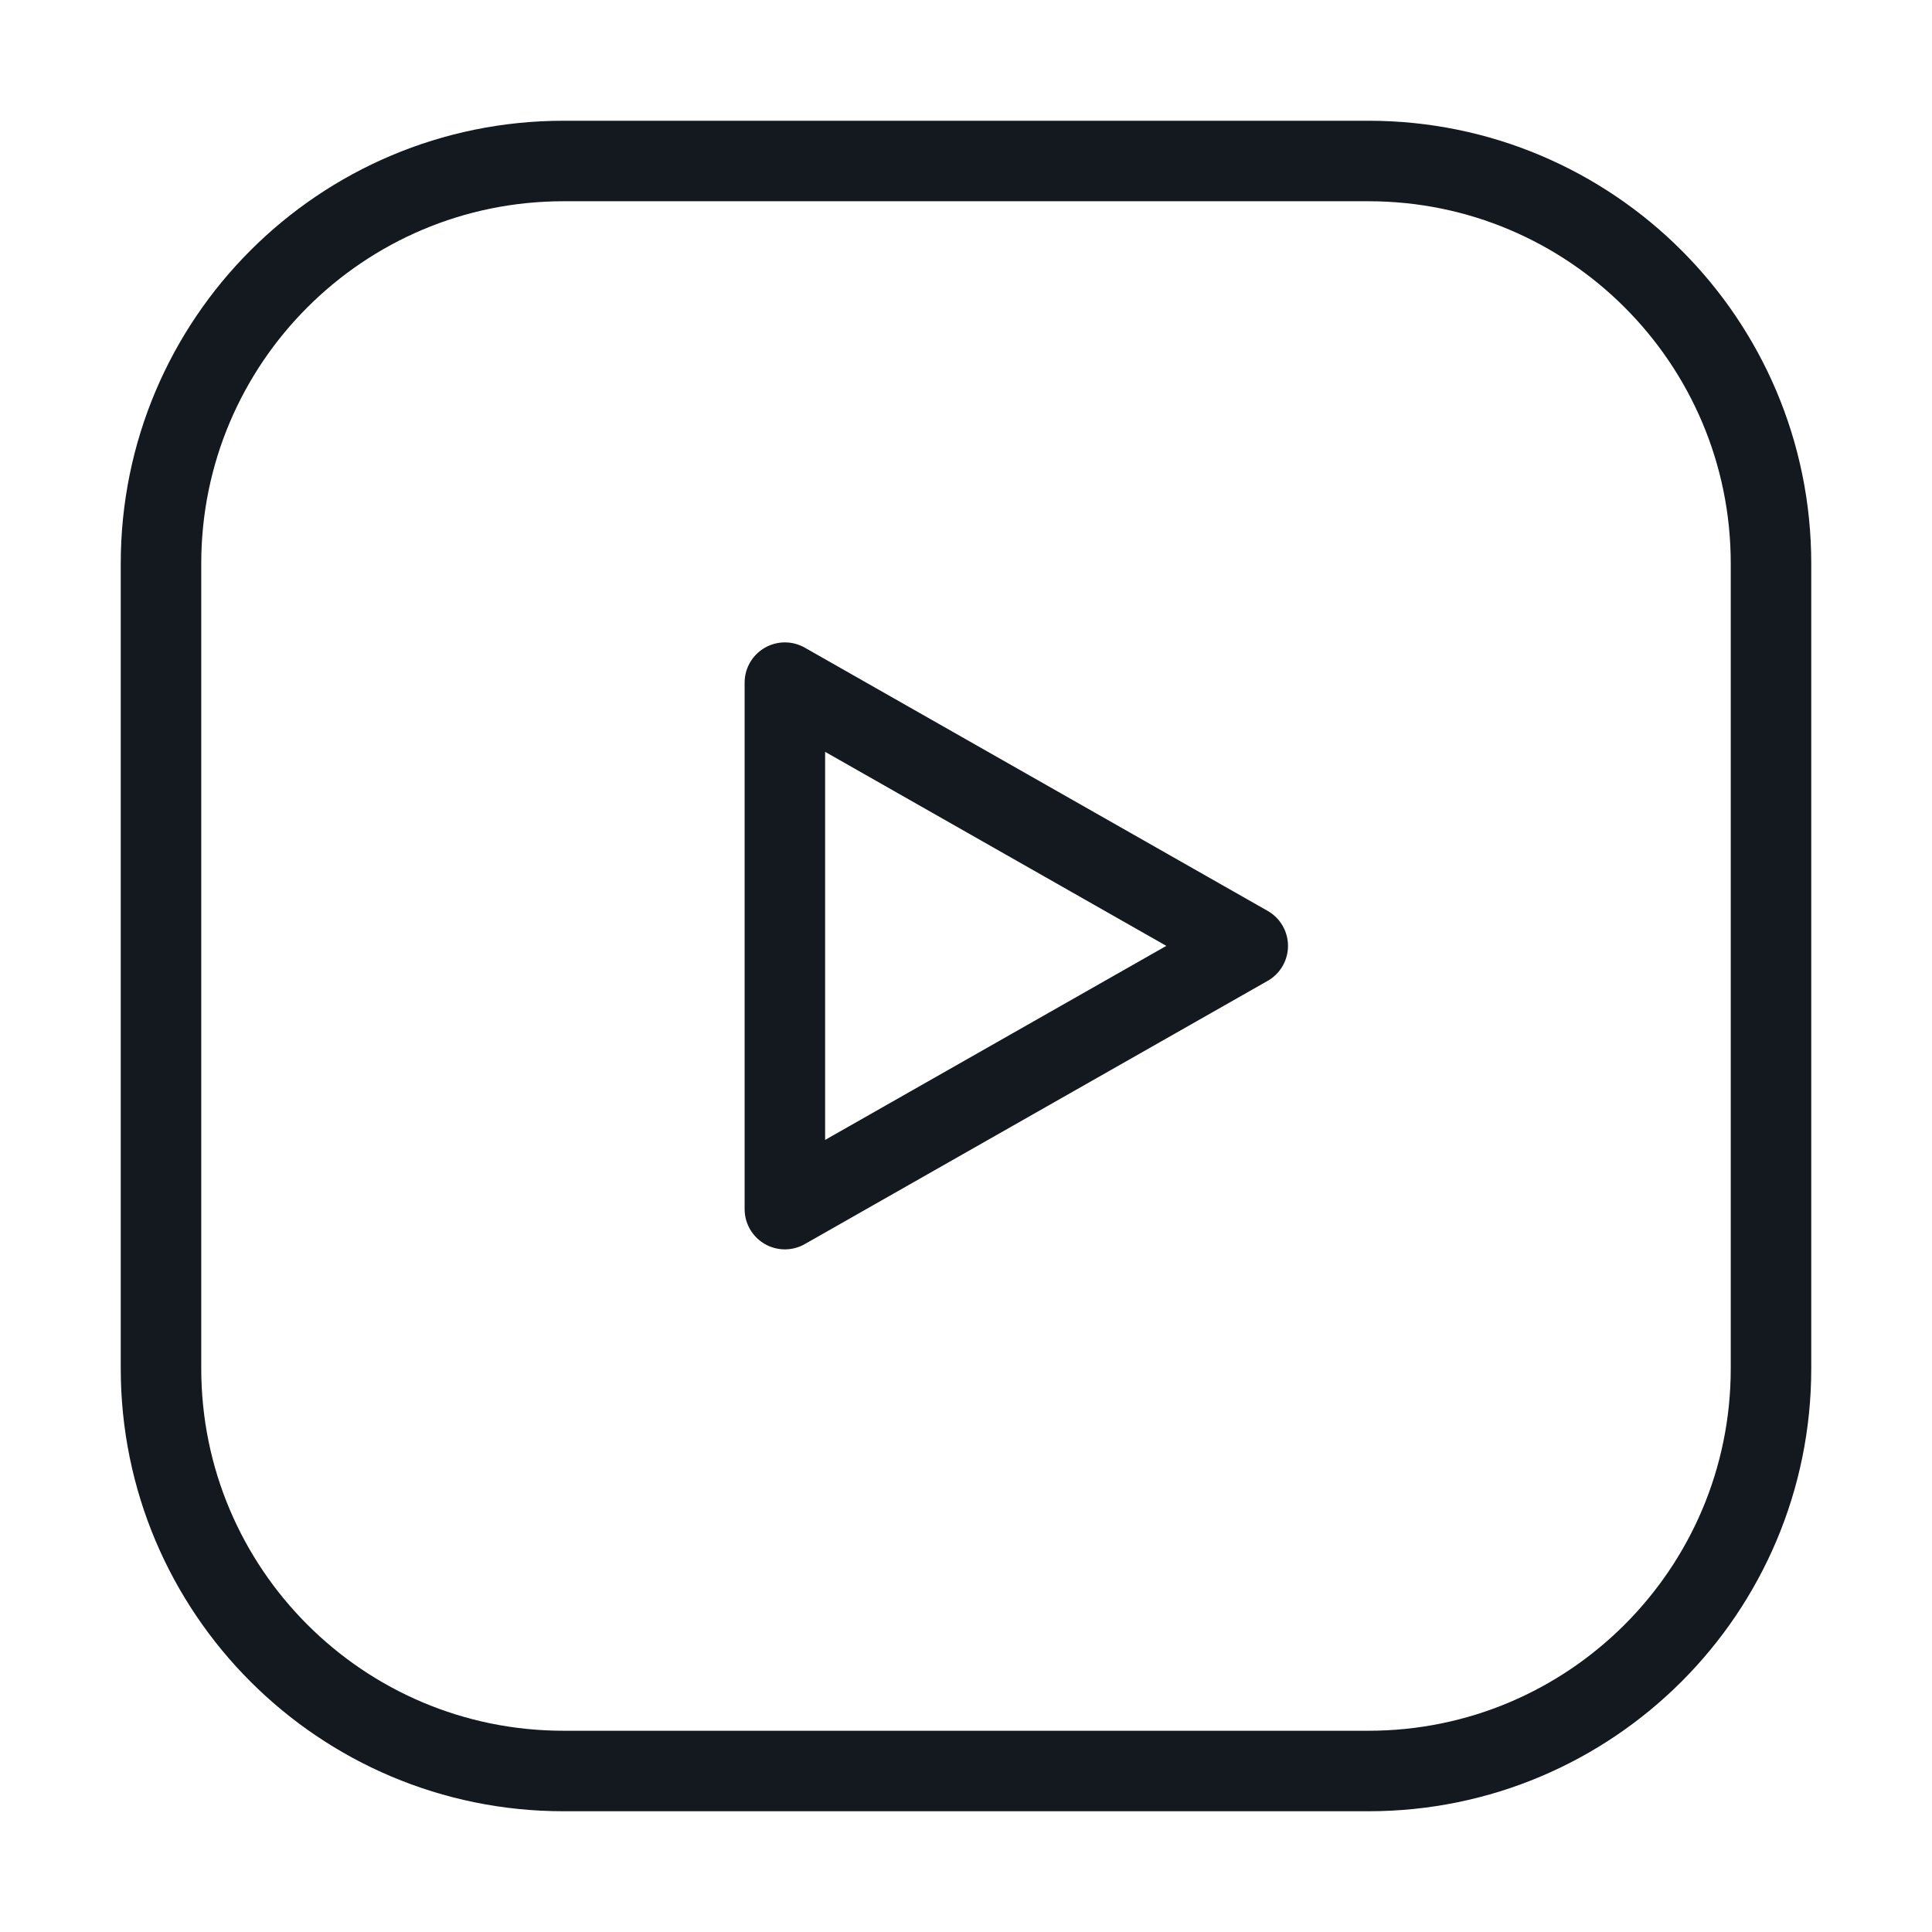
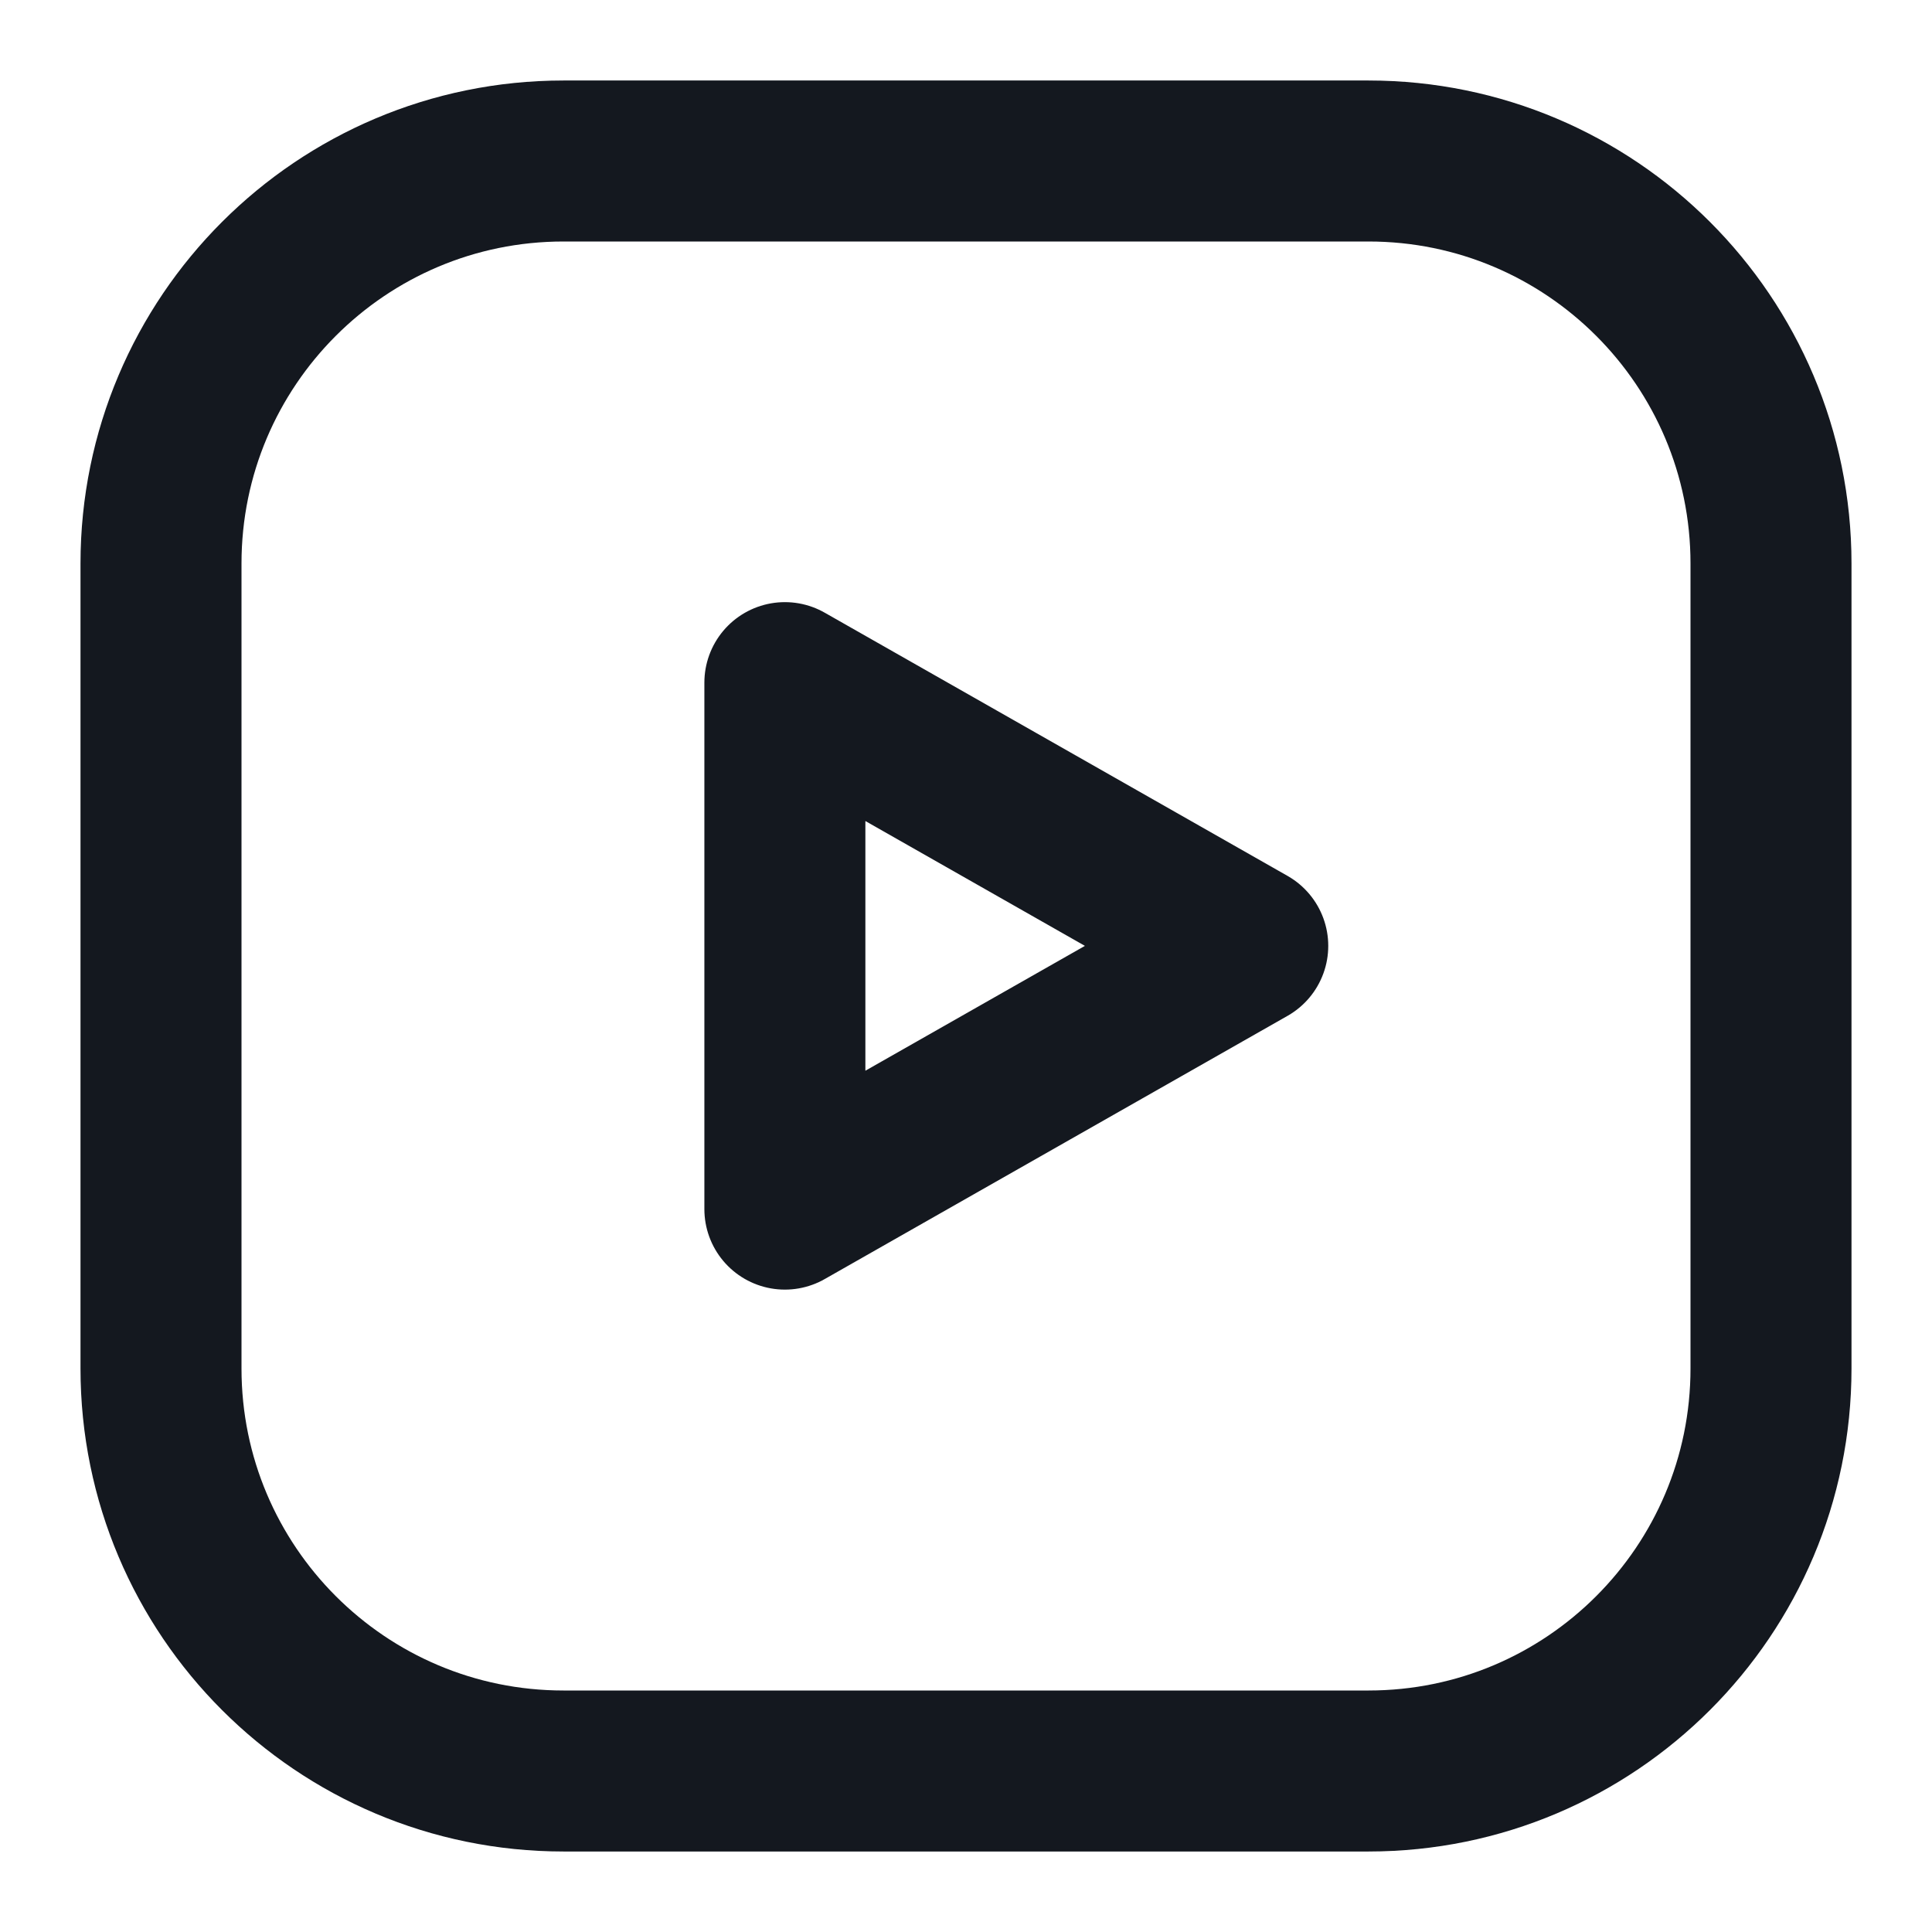
<svg xmlns="http://www.w3.org/2000/svg" width="24" height="24" viewBox="0 0 24 24" fill="none">
-   <path d="M17 2H7C4.239 2 2 4.239 2 7V17C2 19.761 4.239 22 7 22H17C19.761 22 22 19.761 22 17V7C22 4.239 19.761 2 17 2Z" stroke="#14181F" stroke-linecap="round" stroke-linejoin="round" />
-   <path d="M9.75 15.02L15.5 11.75L9.75 8.48V15.02Z" stroke="#14181F" stroke-linecap="round" stroke-linejoin="round" />
+   <path d="M17 2H7C4.239 2 2 4.239 2 7V17C2 19.761 4.239 22 7 22H17C19.761 22 22 19.761 22 17V7C22 4.239 19.761 2 17 2Z" stroke="#14181F" stroke-width="2" stroke-linecap="round" stroke-linejoin="round" />
+   <path d="M9.75 15.02L15.5 11.75L9.75 8.48V15.02Z" stroke="#14181F" stroke-width="2" stroke-linecap="round" stroke-linejoin="round" />
</svg>
